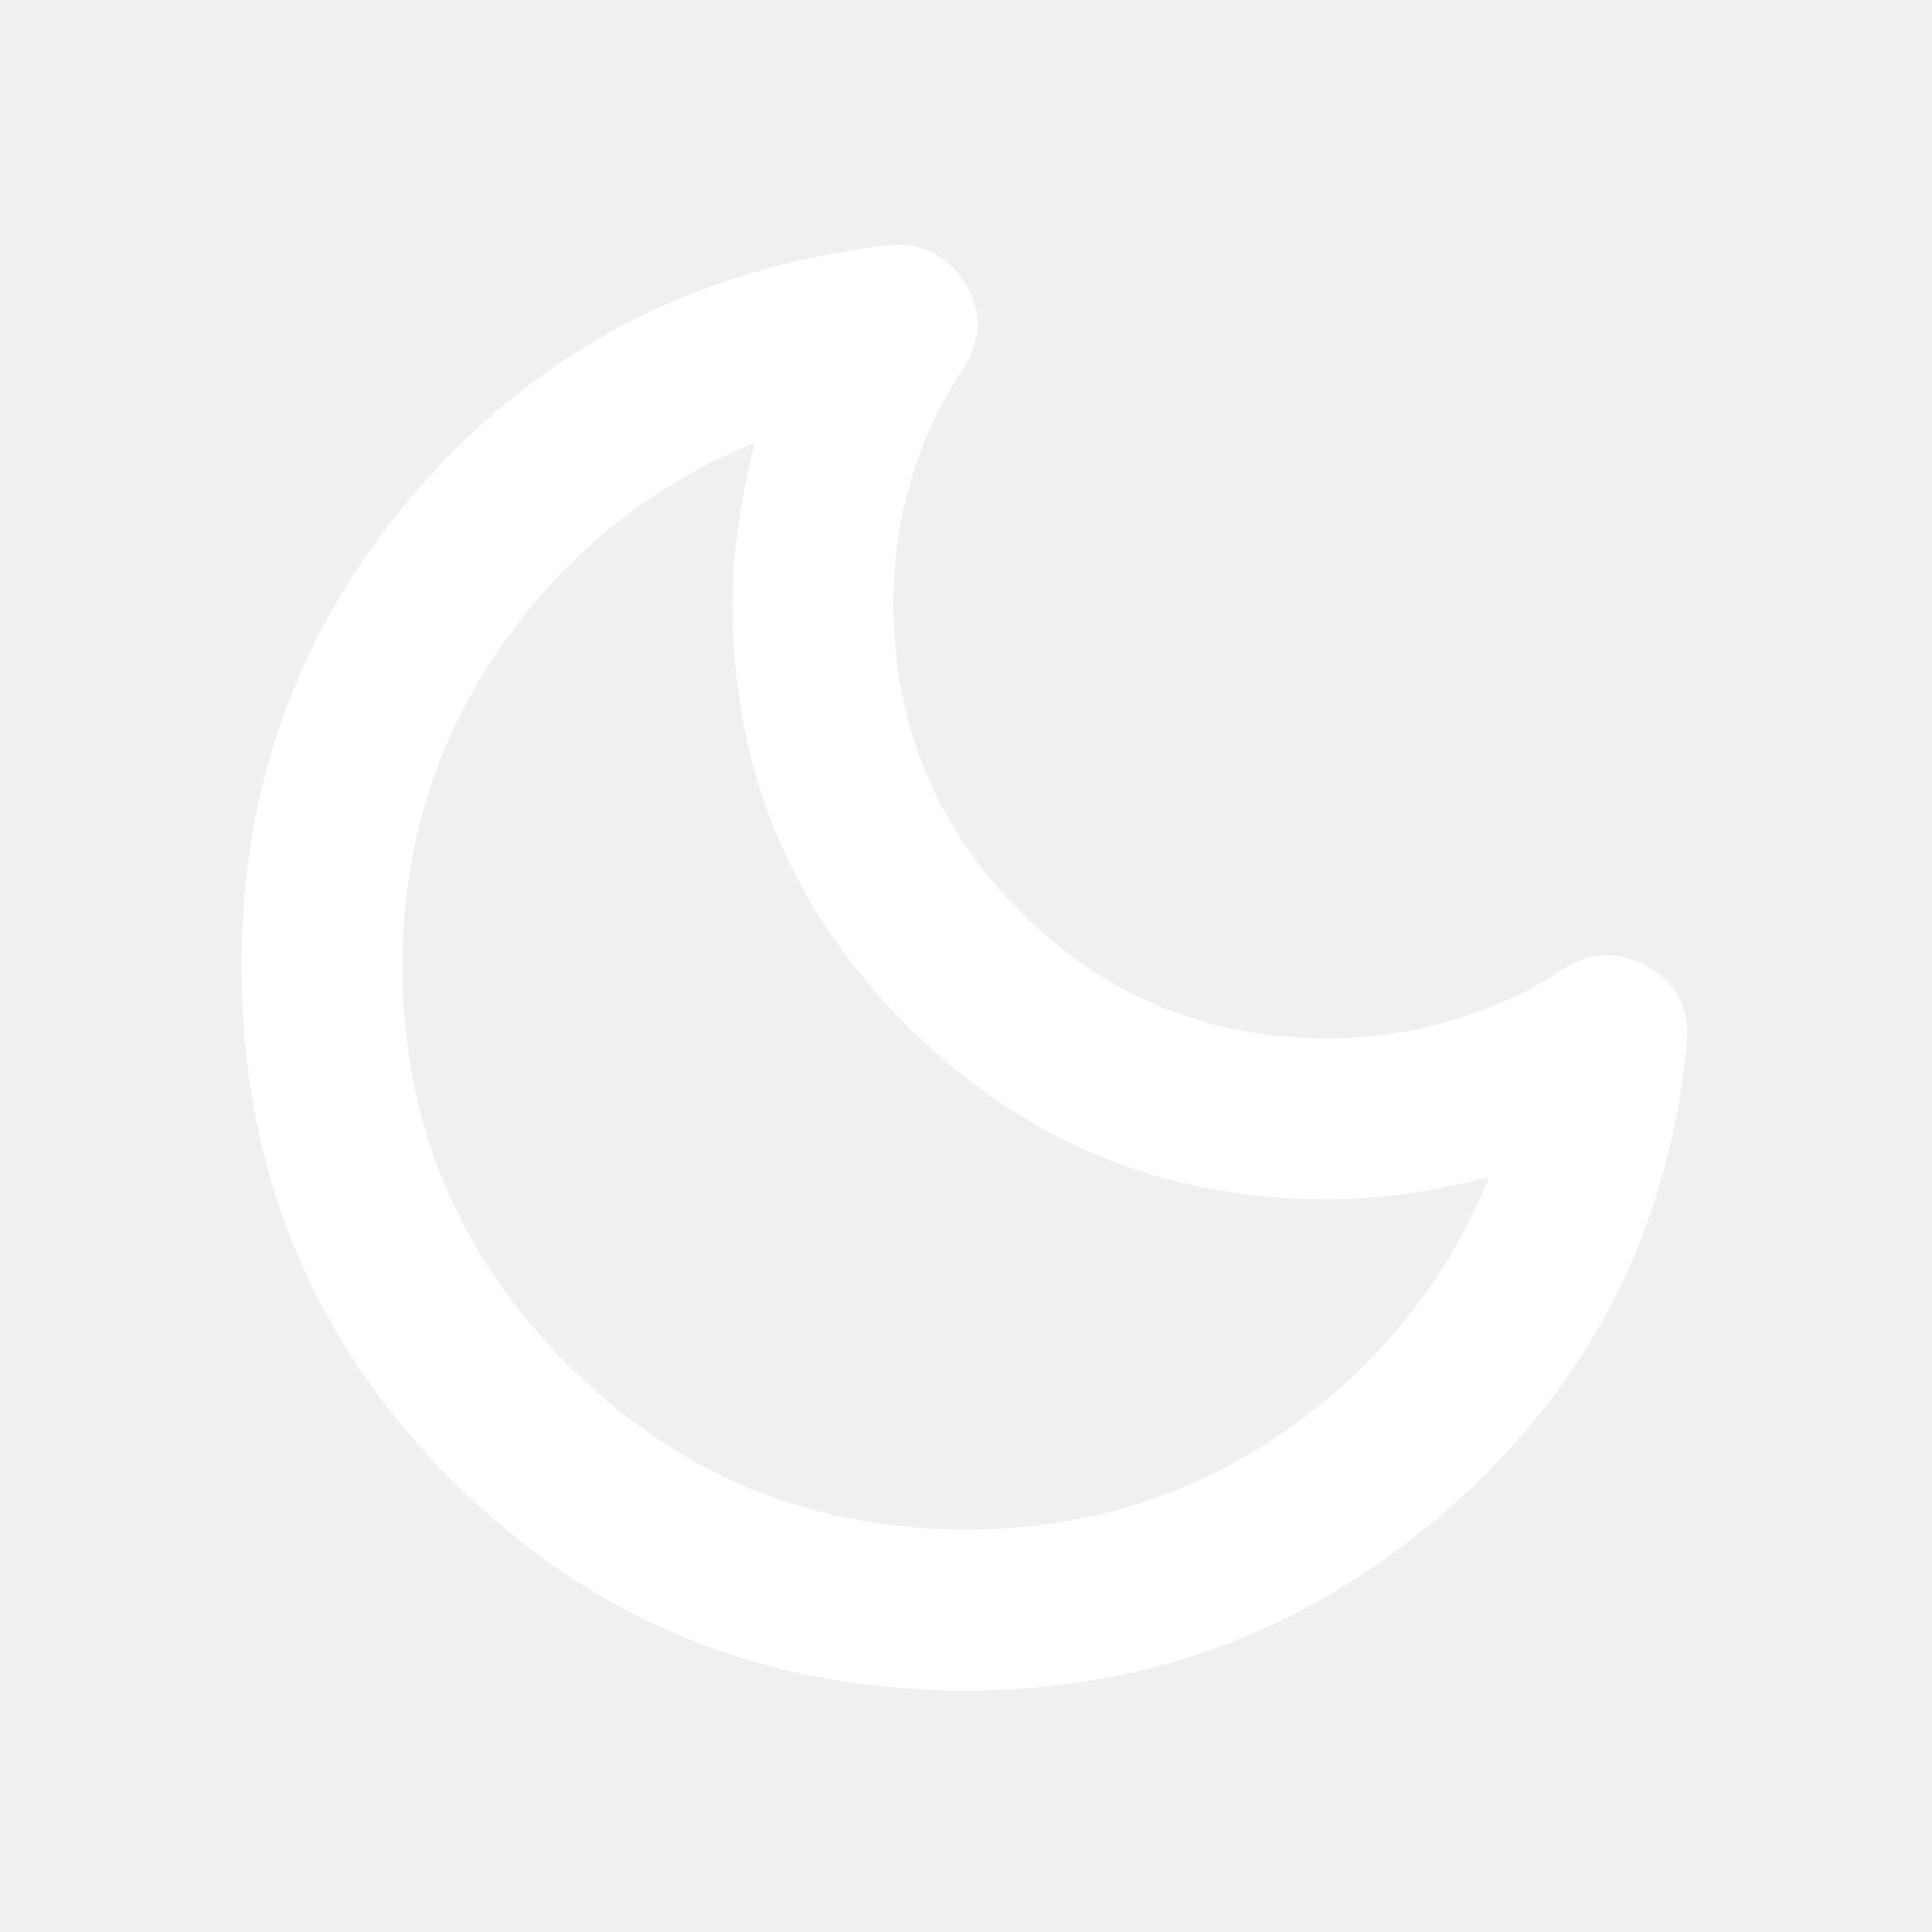
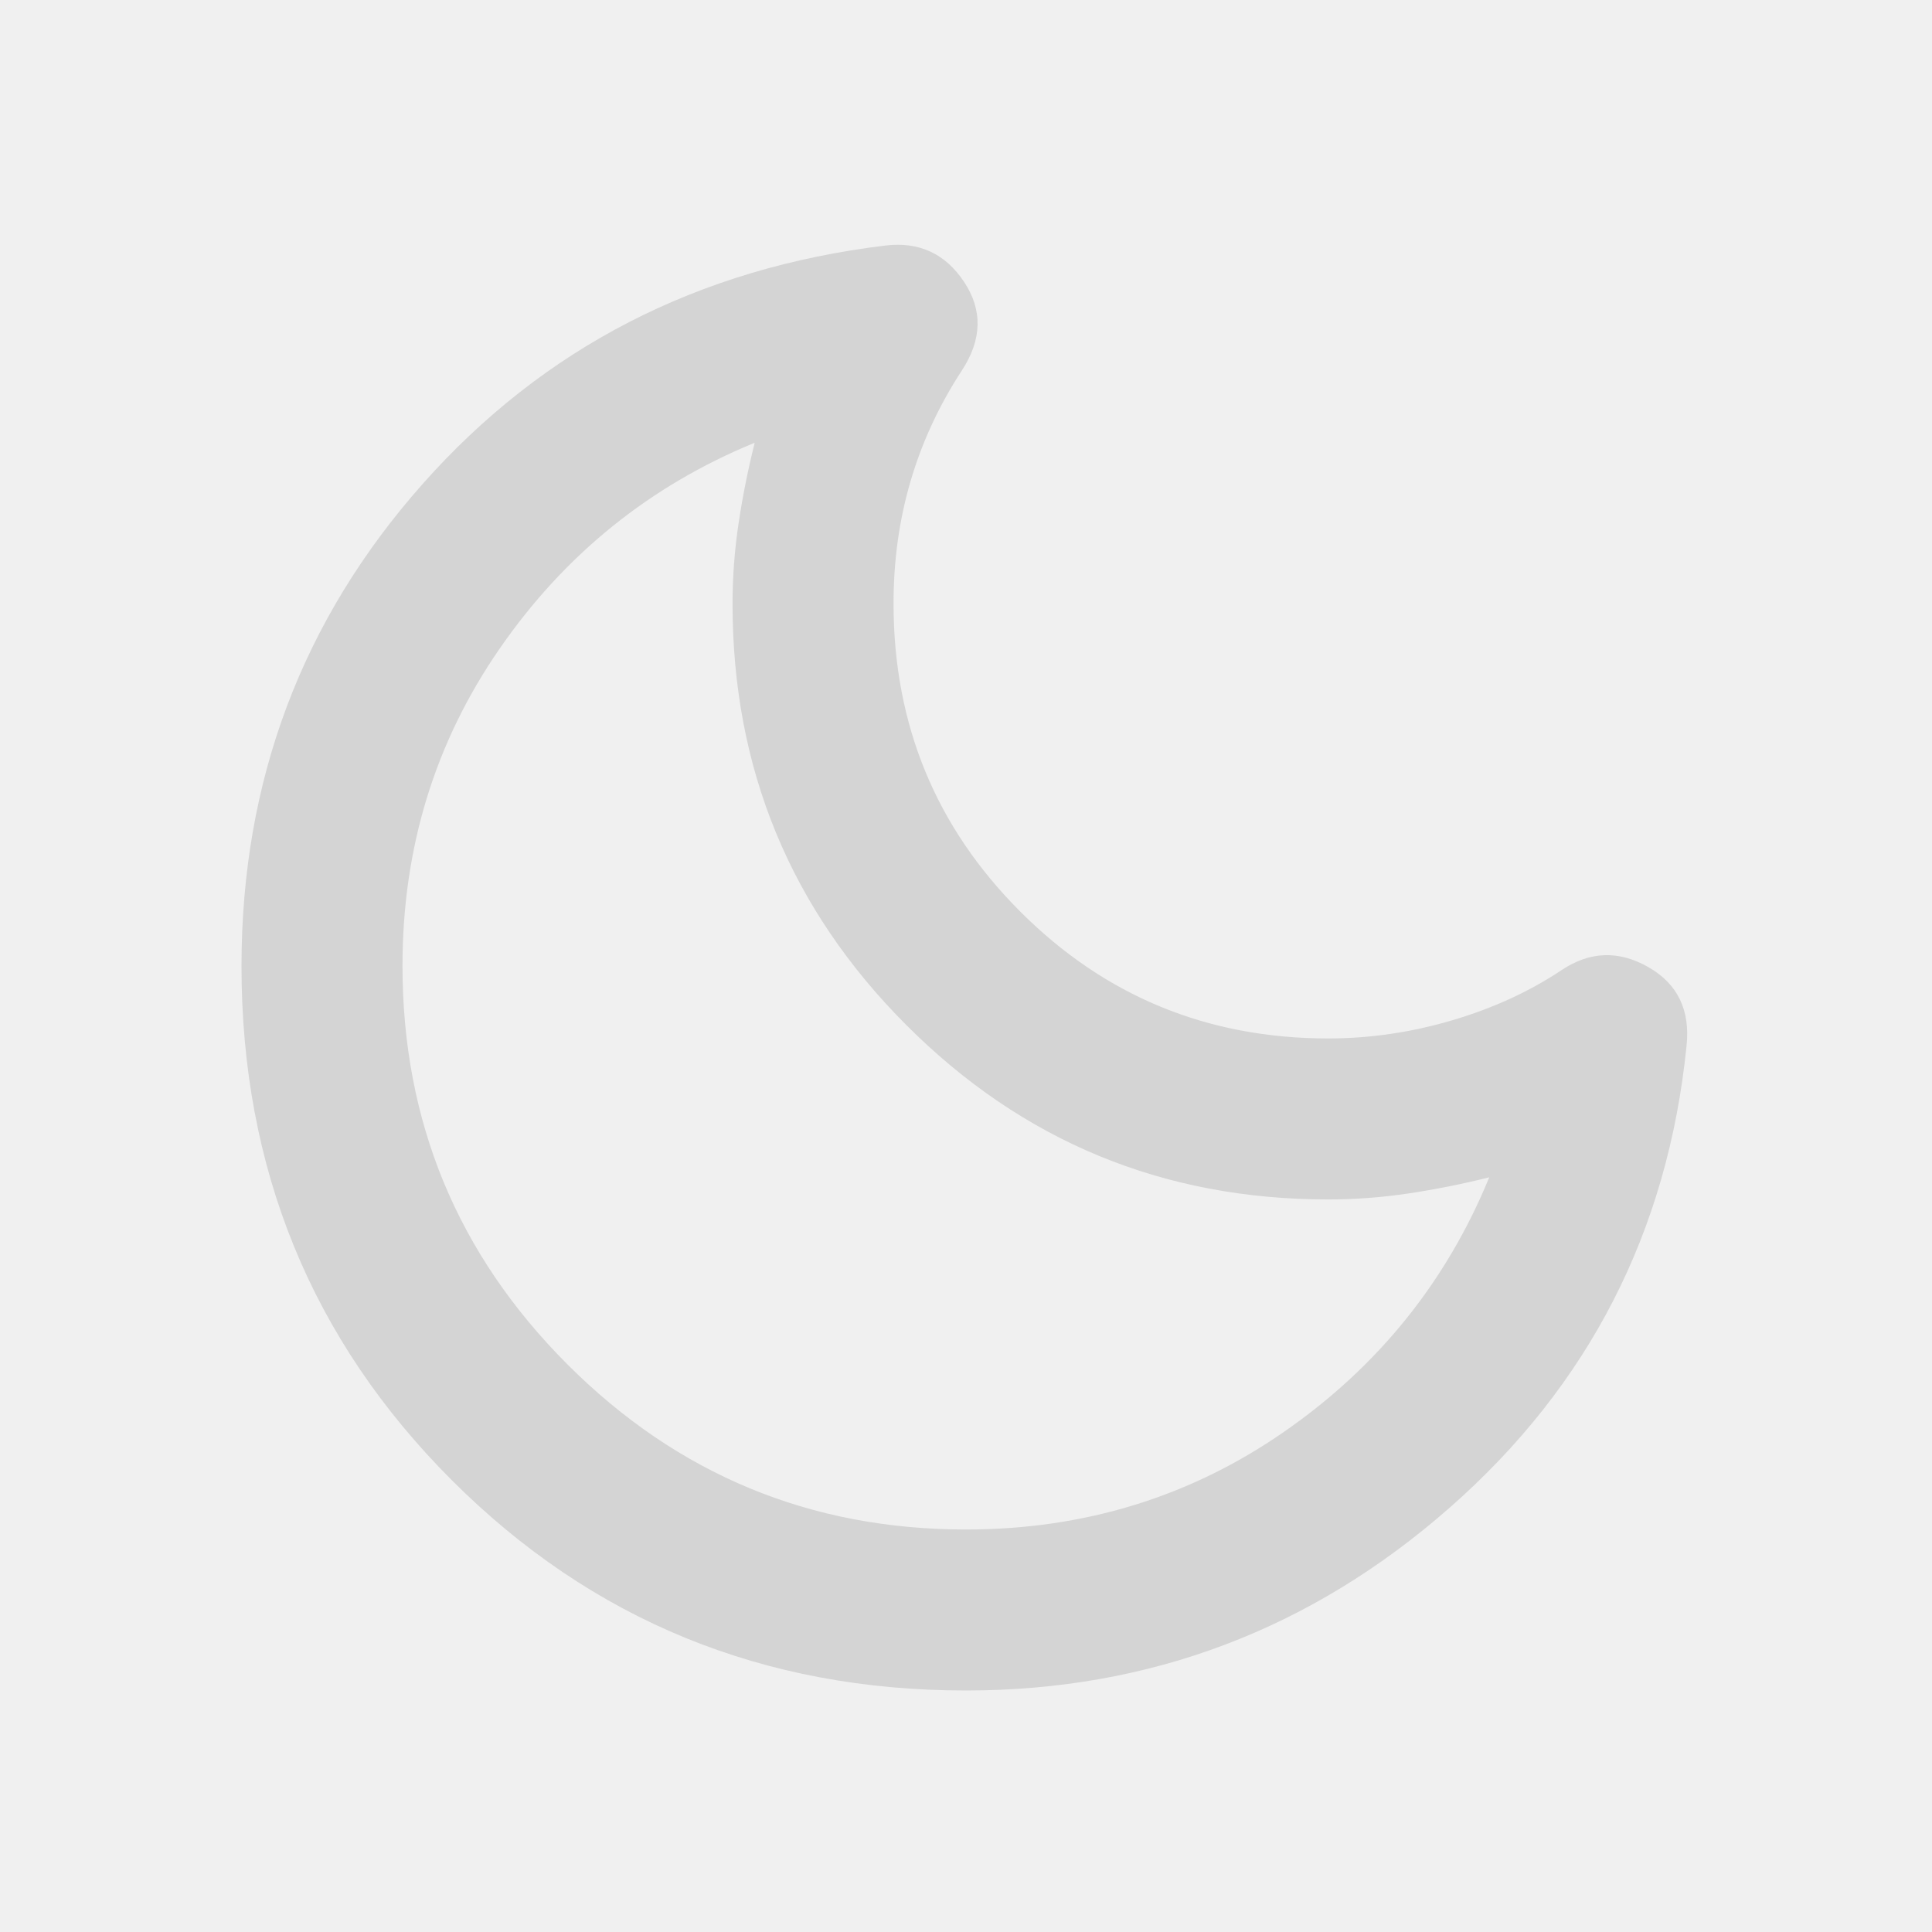
<svg xmlns="http://www.w3.org/2000/svg" viewBox="0 0 24 24">
-   <path fill="#fff" d="M12 21q-3.775 0-6.388-2.613T3 12q0-3.45 2.25-5.988T11 3.05q.625-.075.975.45t-.025 1.1q-.425.65-.638 1.375T11.1 7.5q0 2.25 1.575 3.825T16.5 12.9q.775 0 1.538-.225t1.362-.625q.525-.35 1.075-.037t.475.987q-.35 3.45-2.937 5.725T12 21Zm0-2q2.2 0 3.95-1.213t2.55-3.162q-.5.125-1 .2t-1 .075q-3.075 0-5.238-2.163T9.1 7.5q0-.5.075-1t.2-1q-1.95.8-3.163 2.55T5 12q0 2.9 2.05 4.95T12 19Zm-.25-6.75Z" />
+   <path fill="#d4d4d4" d="M12 21q-3.775 0-6.388-2.613T3 12q0-3.45 2.25-5.988T11 3.05q.625-.075.975.45t-.025 1.1q-.425.65-.638 1.375T11.1 7.5q0 2.25 1.575 3.825T16.5 12.9q.775 0 1.538-.225t1.362-.625q.525-.35 1.075-.037t.475.987q-.35 3.45-2.937 5.725T12 21Zm0-2q2.2 0 3.95-1.213t2.55-3.162q-.5.125-1 .2t-1 .075q-3.075 0-5.238-2.163T9.1 7.5q0-.5.075-1t.2-1q-1.95.8-3.163 2.55T5 12q0 2.9 2.05 4.95T12 19Zm-.25-6.75Z" />
</svg>
